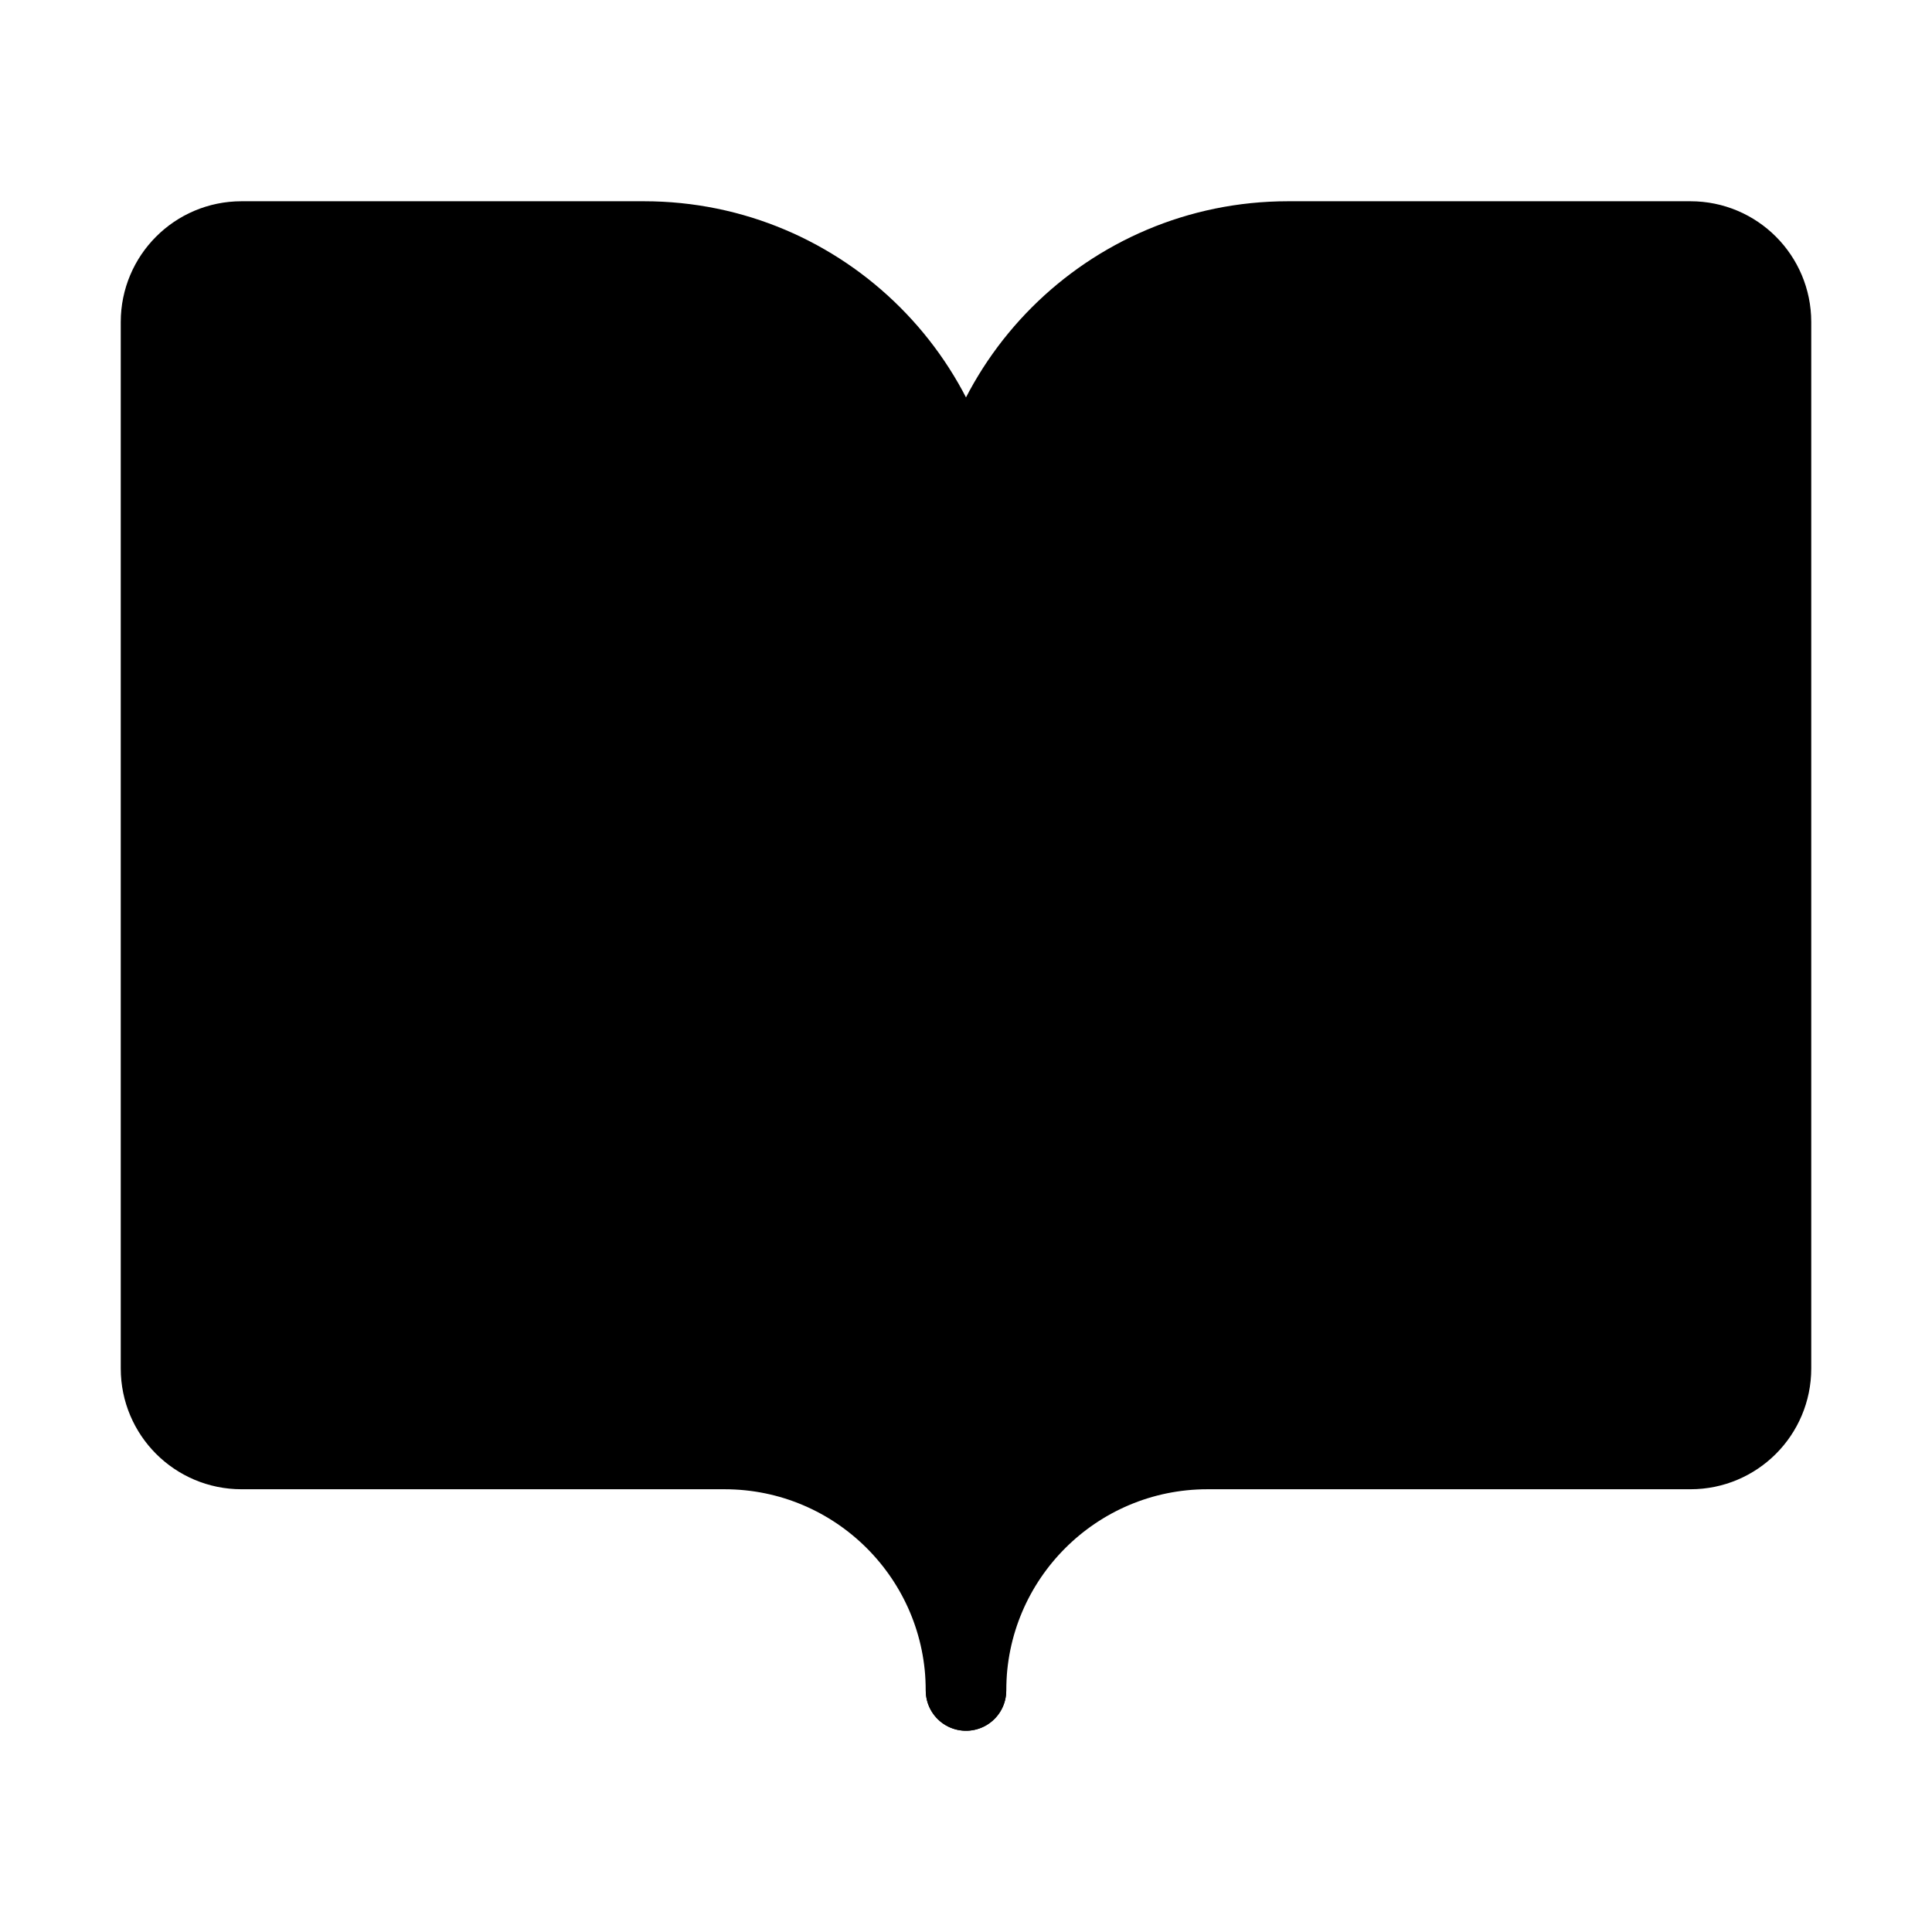
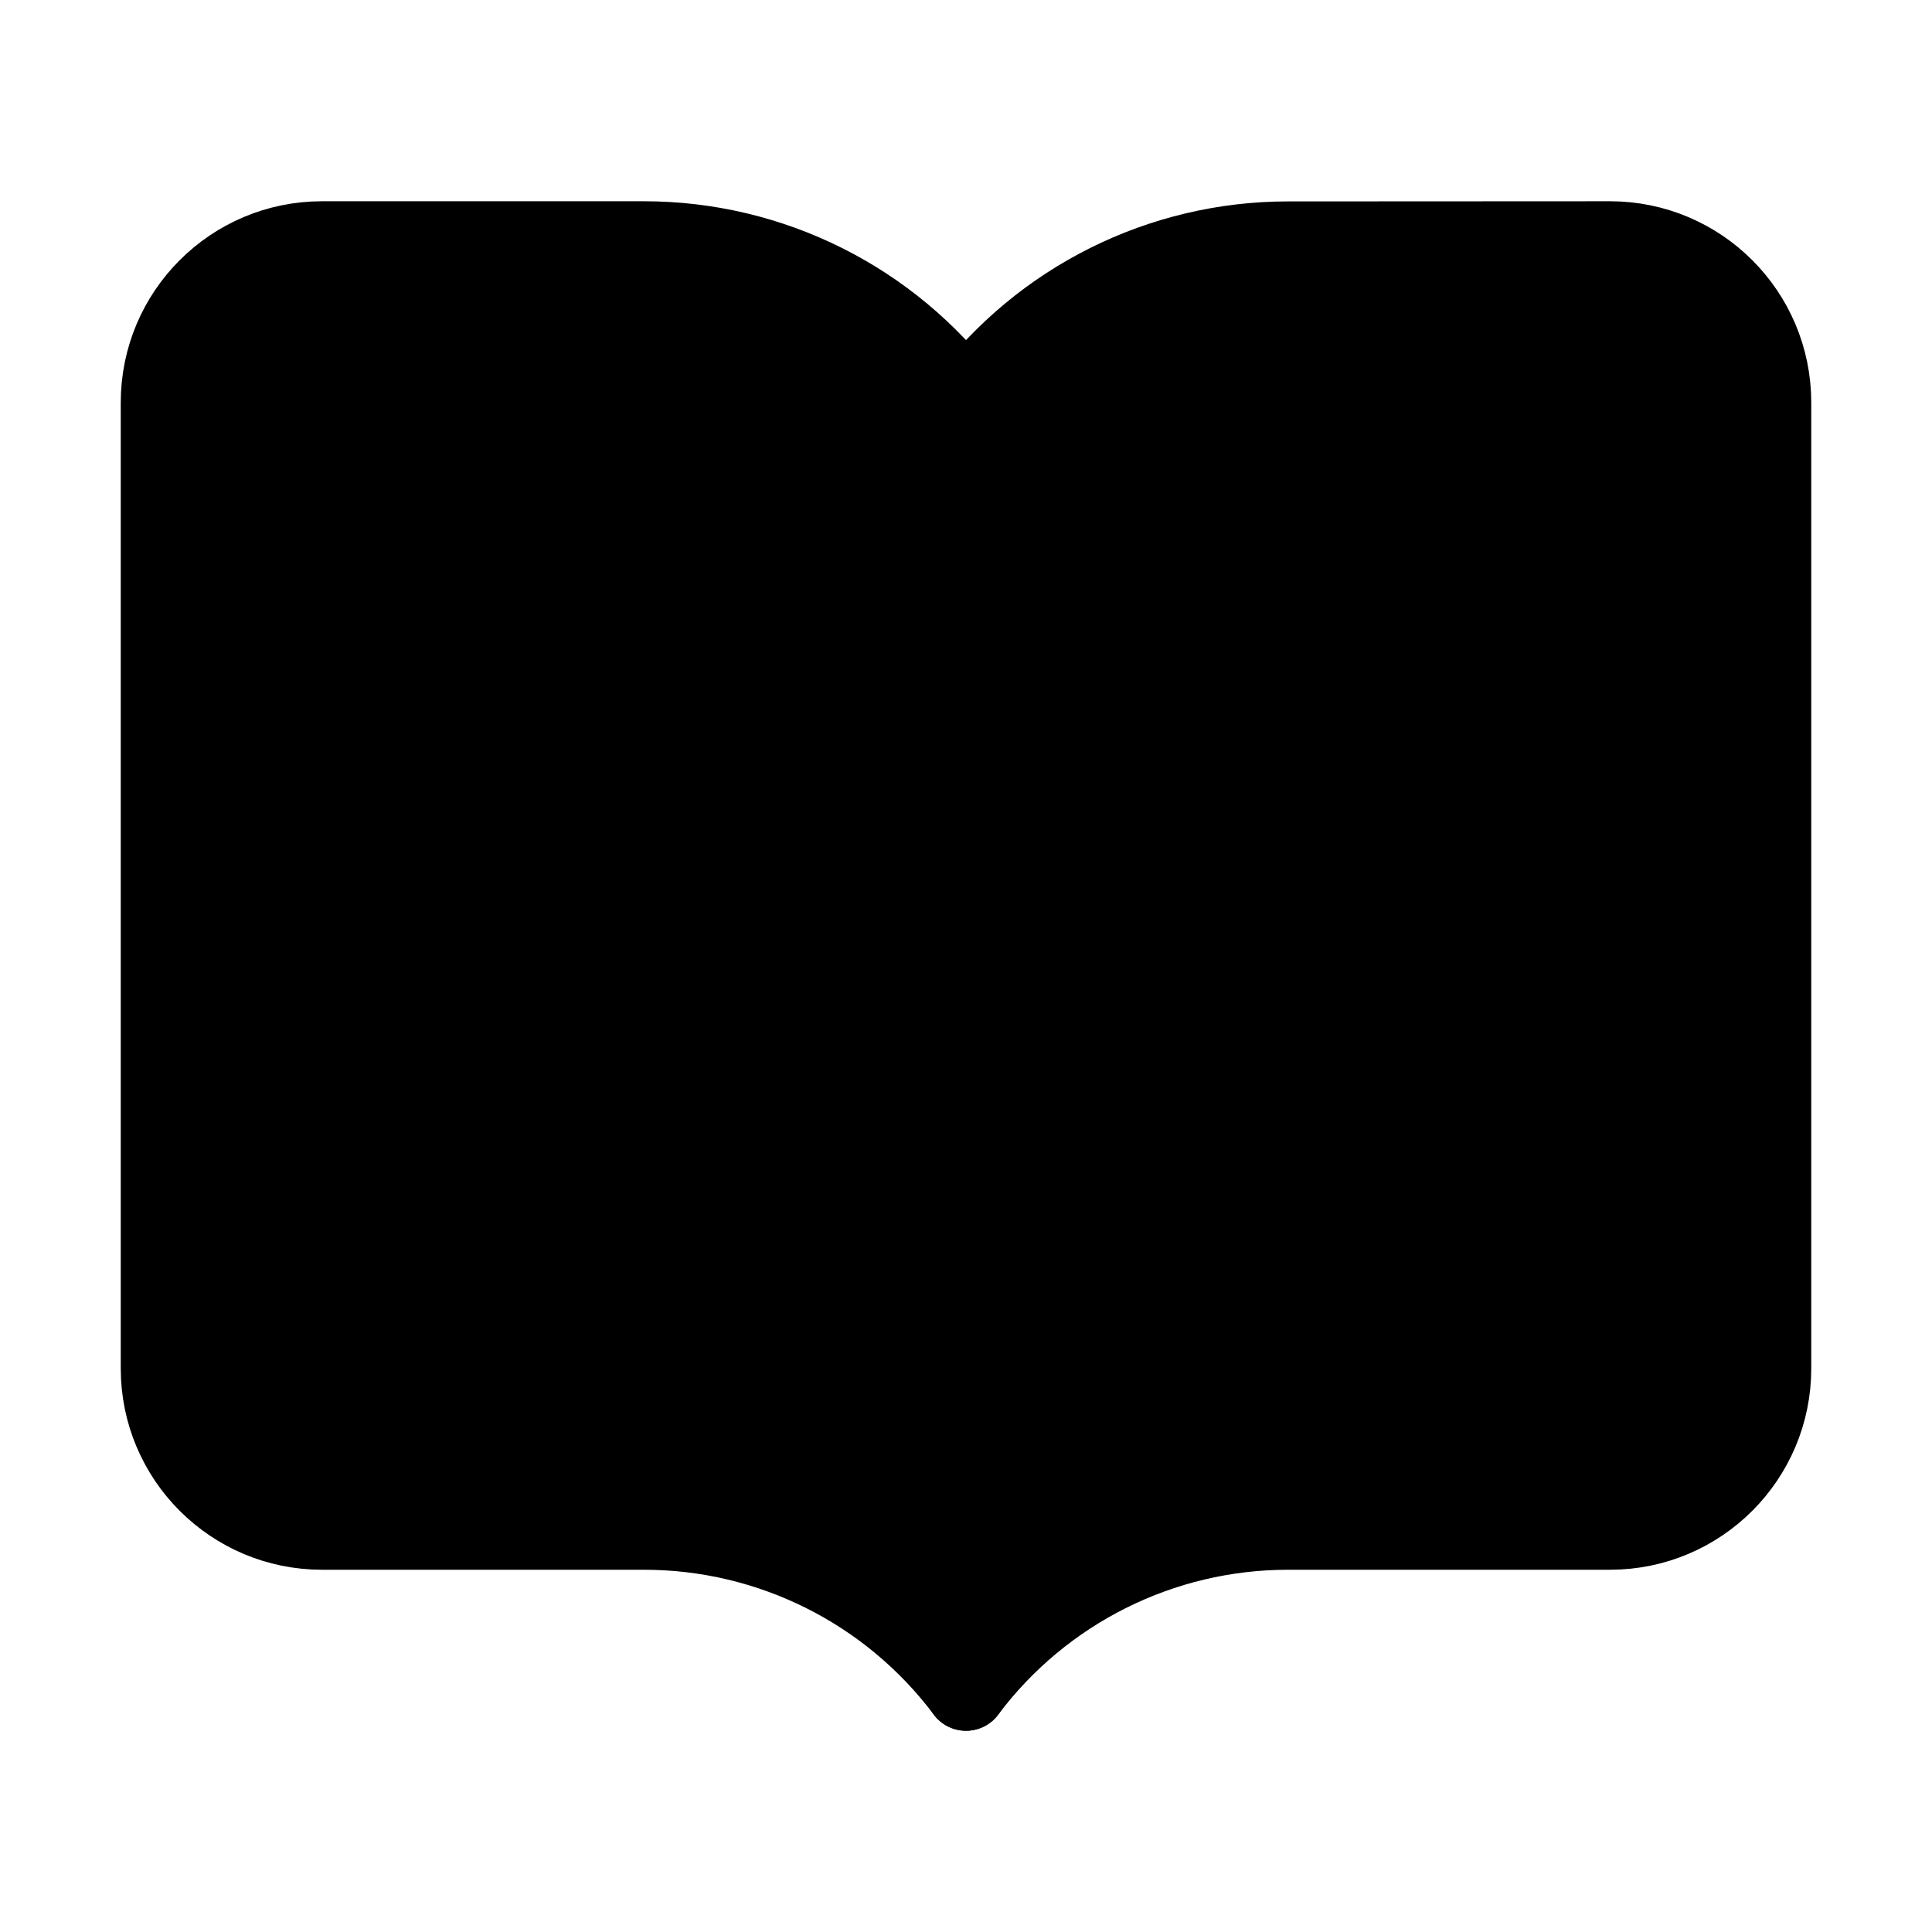
<svg xmlns="http://www.w3.org/2000/svg" width="24" height="24" viewBox="0 0 24 24" fill="currentColor" stroke="currentColor" stroke-width="calc((100vw - 100vh) / 10)" stroke-linecap="round" stroke-linejoin="round">
-   <path vector-effect="non-scaling-stroke" d="M12 7v14" />
-   <path vector-effect="non-scaling-stroke" d="M3 18a1 1 0 0 1-1-1V4a1 1 0 0 1 1-1h5a4 4 0 0 1 4 4 4 4 0 0 1 4-4h5a1 1 0 0 1 1 1v13a1 1 0 0 1-1 1h-6a3 3 0 0 0-3 3 3 3 0 0 0-3-3z" />
+   <path vector-effect="non-scaling-stroke" d="M12 5v16" />
+   <path vector-effect="non-scaling-stroke" d="M20.001 19A2 2 0 0022 17V5a2 2 0 00-1.999-2L16 3.002A5 5 0 0012 5a5 5 0 00-4-2H4a2 2 0 00-2 2v12a2 2 0 001.999 2H8a5 5 0 014 2 5 5 0 014-2z" />
</svg>
